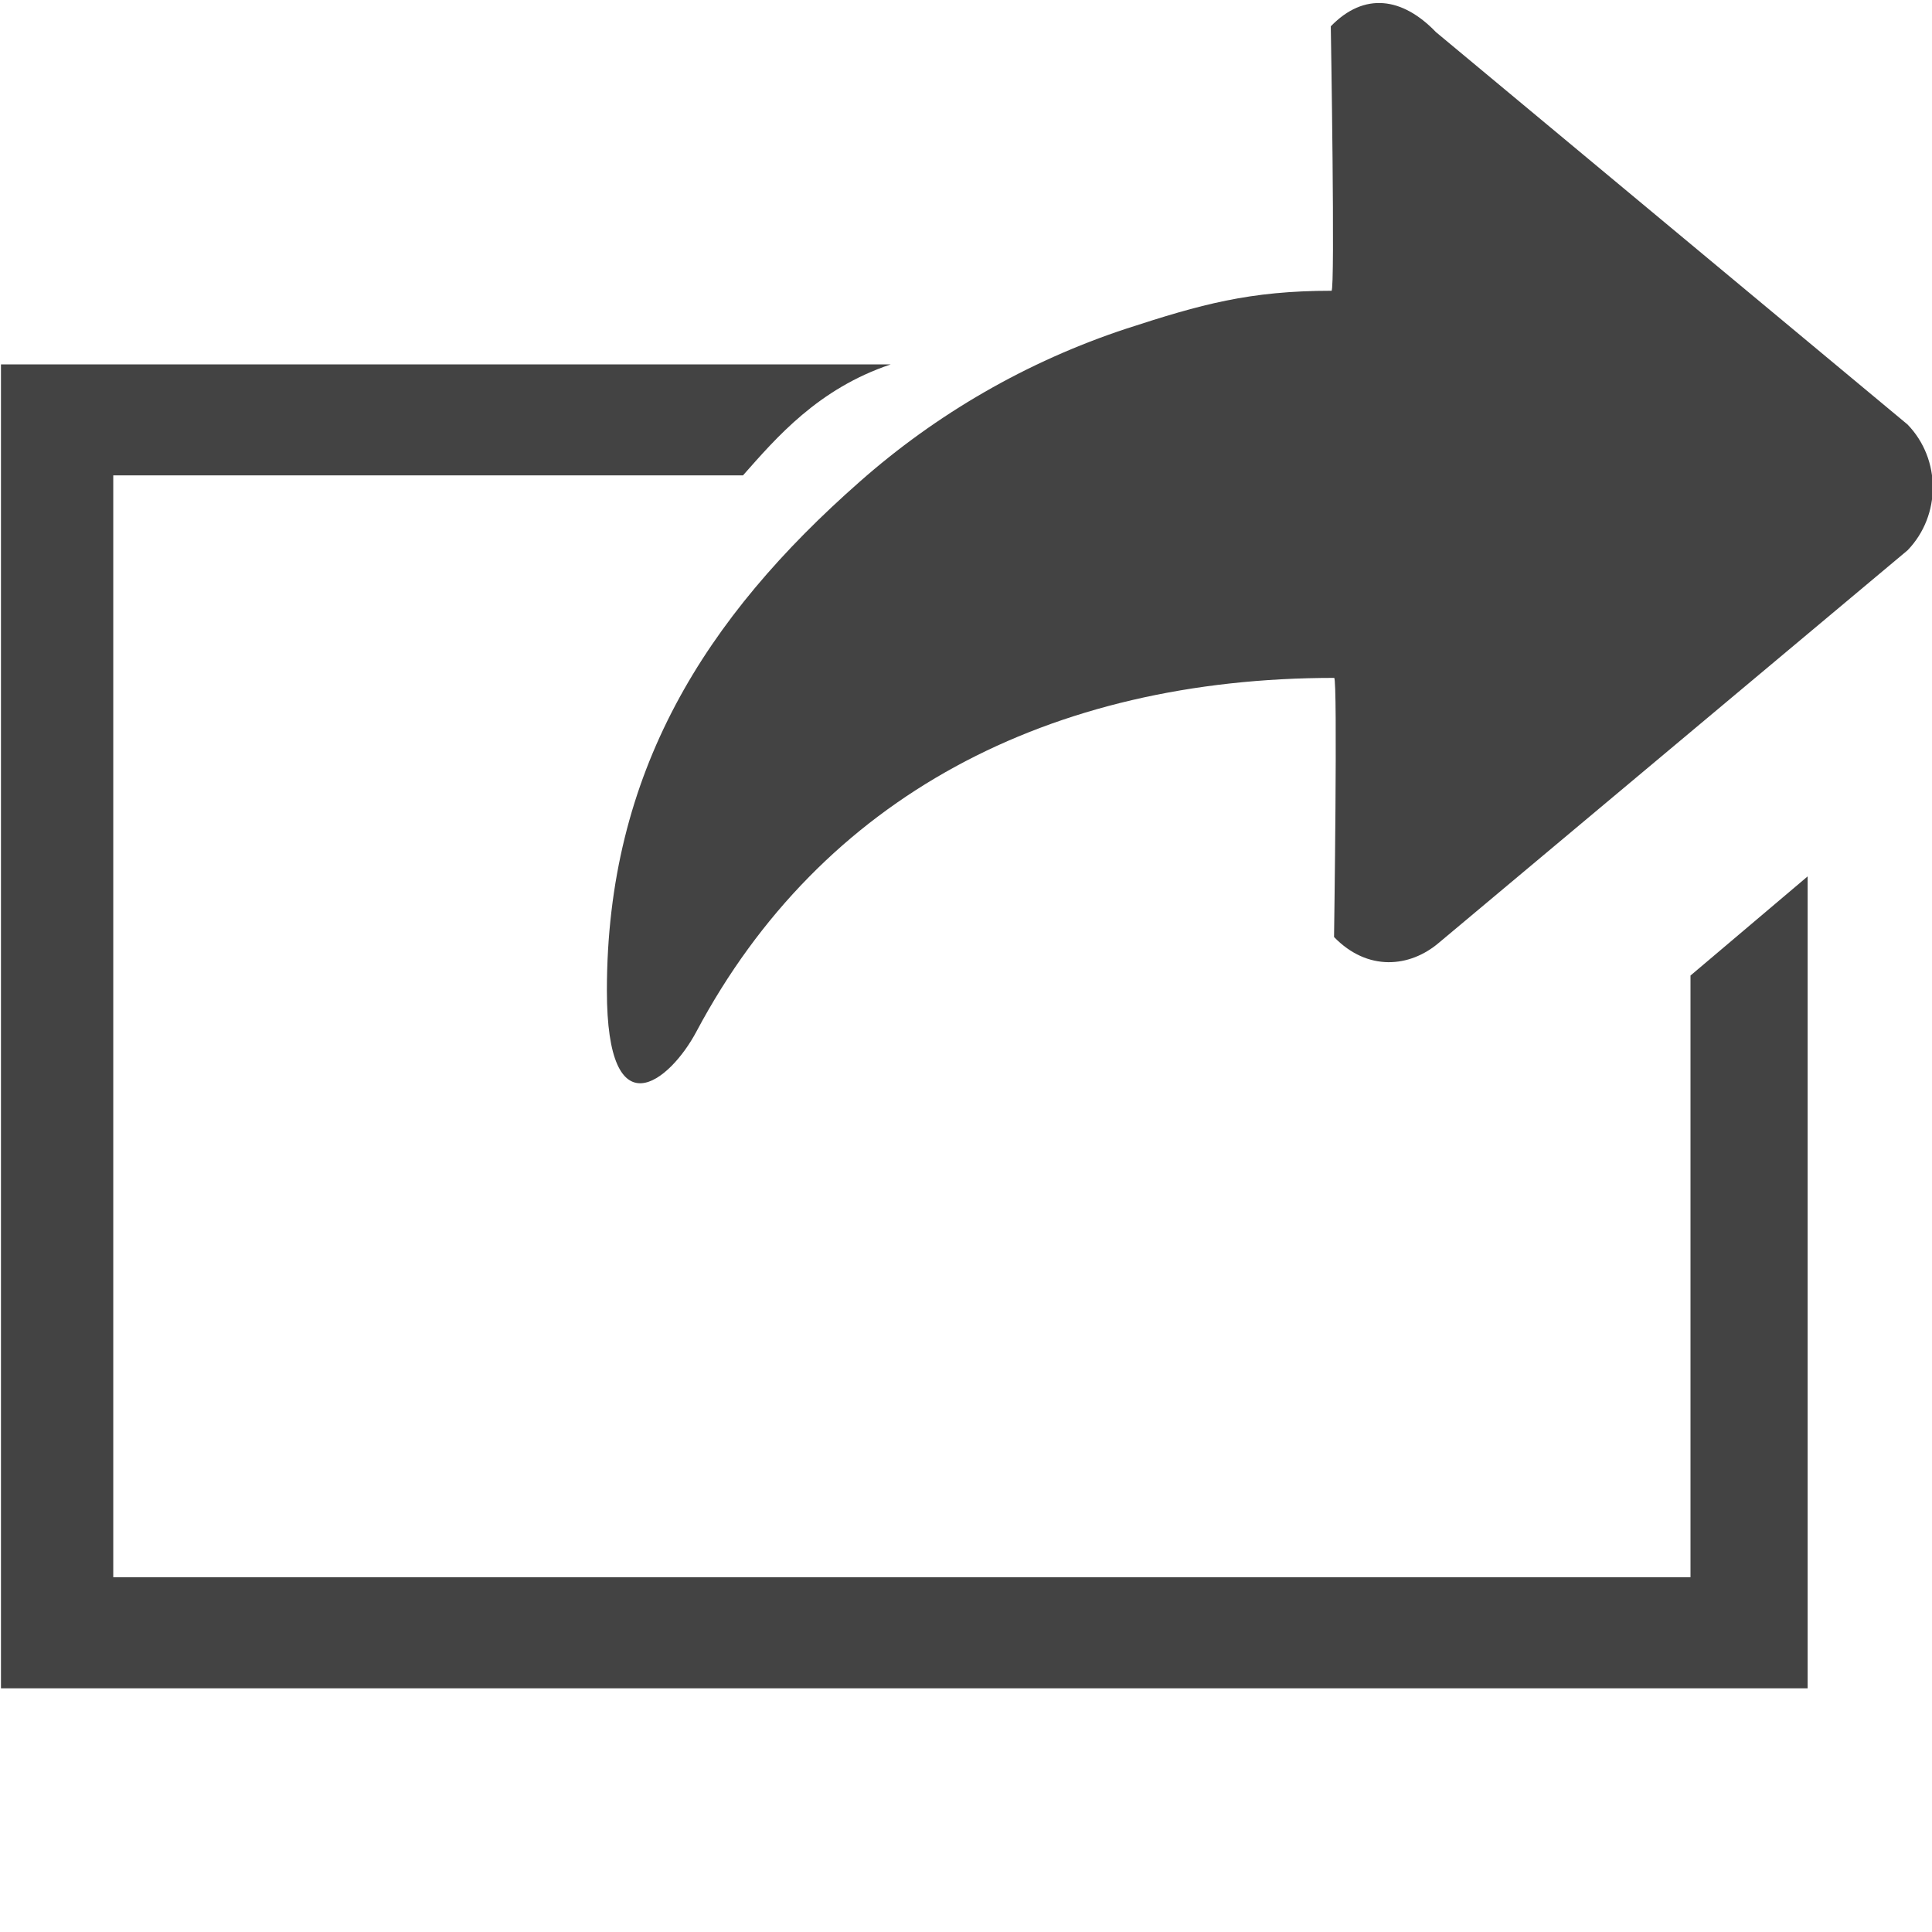
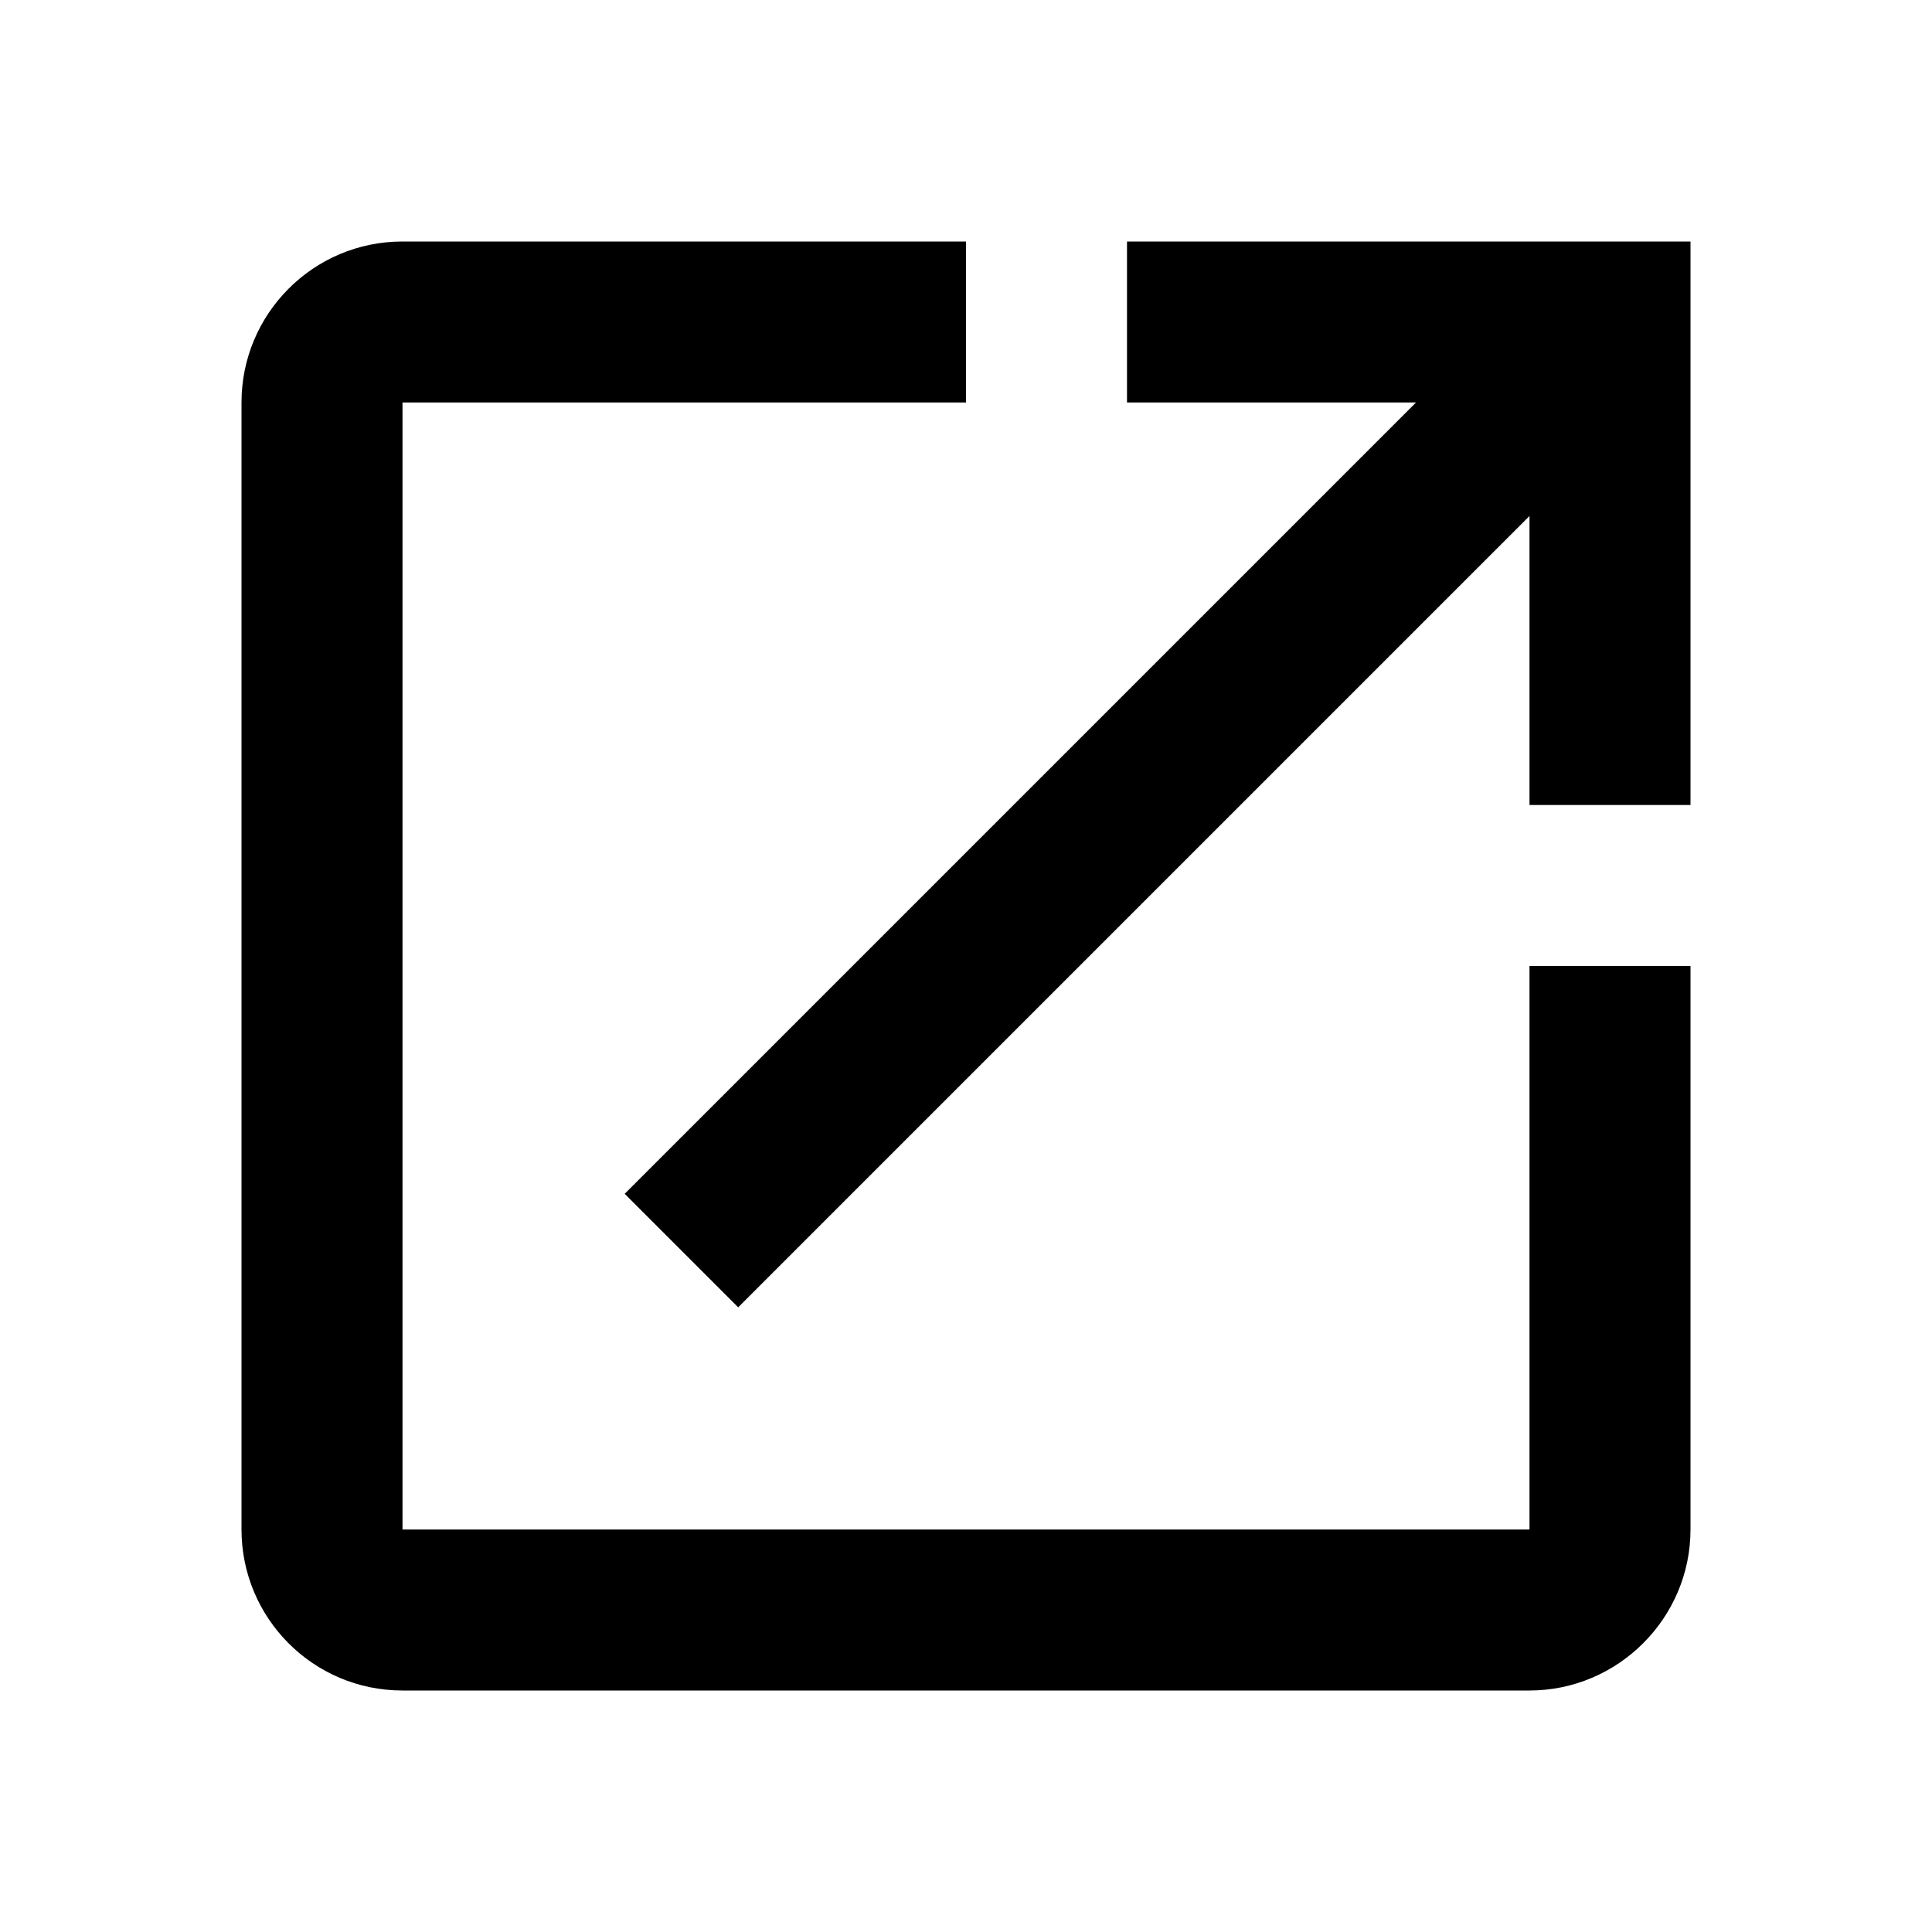
- <svg xmlns="http://www.w3.org/2000/svg" viewBox="0 0 16 16" version="1.1" class="si-glyph si-glyph-forward-page">
-   <defs />
-   <g stroke="none" stroke-width="1" fill="none" fill-rule="evenodd">
-     <g fill="#434343">
-       <path d="M15.798,3.516 L11.892,0.266 C11.615,-0.022 11.299,-0.069 11.021,0.218 C11.021,0.218 11.058,2.408 11.027,2.408 C10.347,2.408 9.944,2.521 9.327,2.722 C8.505,2.993 7.755,3.428 7.119,3.99 C5.843,5.113 5.026,6.392 5.026,8.203 C5.026,9.385 5.549,8.955 5.768,8.542 C6.803,6.597 8.691,5.614 11.049,5.614 C11.079,5.614 11.048,7.76 11.048,7.76 C11.326,8.047 11.676,8.013 11.917,7.807 L15.798,4.557 C16.076,4.268 16.076,3.804 15.798,3.516 L15.798,3.516 Z" class="si-glyph-fill" />
-       <path d="M14,8.079 L14,13.062 L0.938,13.062 L0.938,3.937 L6.153,3.937 C6.429,3.625 6.774,3.22 7.376,3.018 L0.008,3.018 L0.008,13.982 L14.97,13.982 L14.97,7.258 L14,8.079 L14,8.079 Z" class="si-glyph-fill" />
-     </g>
-   </g>
+ <svg xmlns="http://www.w3.org/2000/svg" fill="#000000" height="24" viewBox="0 0 24 24" width="24">
+   <path d="M0 0h24v24H0z" fill="none" />
+   <path d="M19 19H5V5h7V3H5c-1.11 0-2 .9-2 2v14c0 1.1.89 2 2 2h14c1.1 0 2-.9 2-2v-7h-2v7zM14 3v2h3.59l-9.83 9.83 1.41 1.41L19 6.41V10h2V3h-7z" />
</svg>
